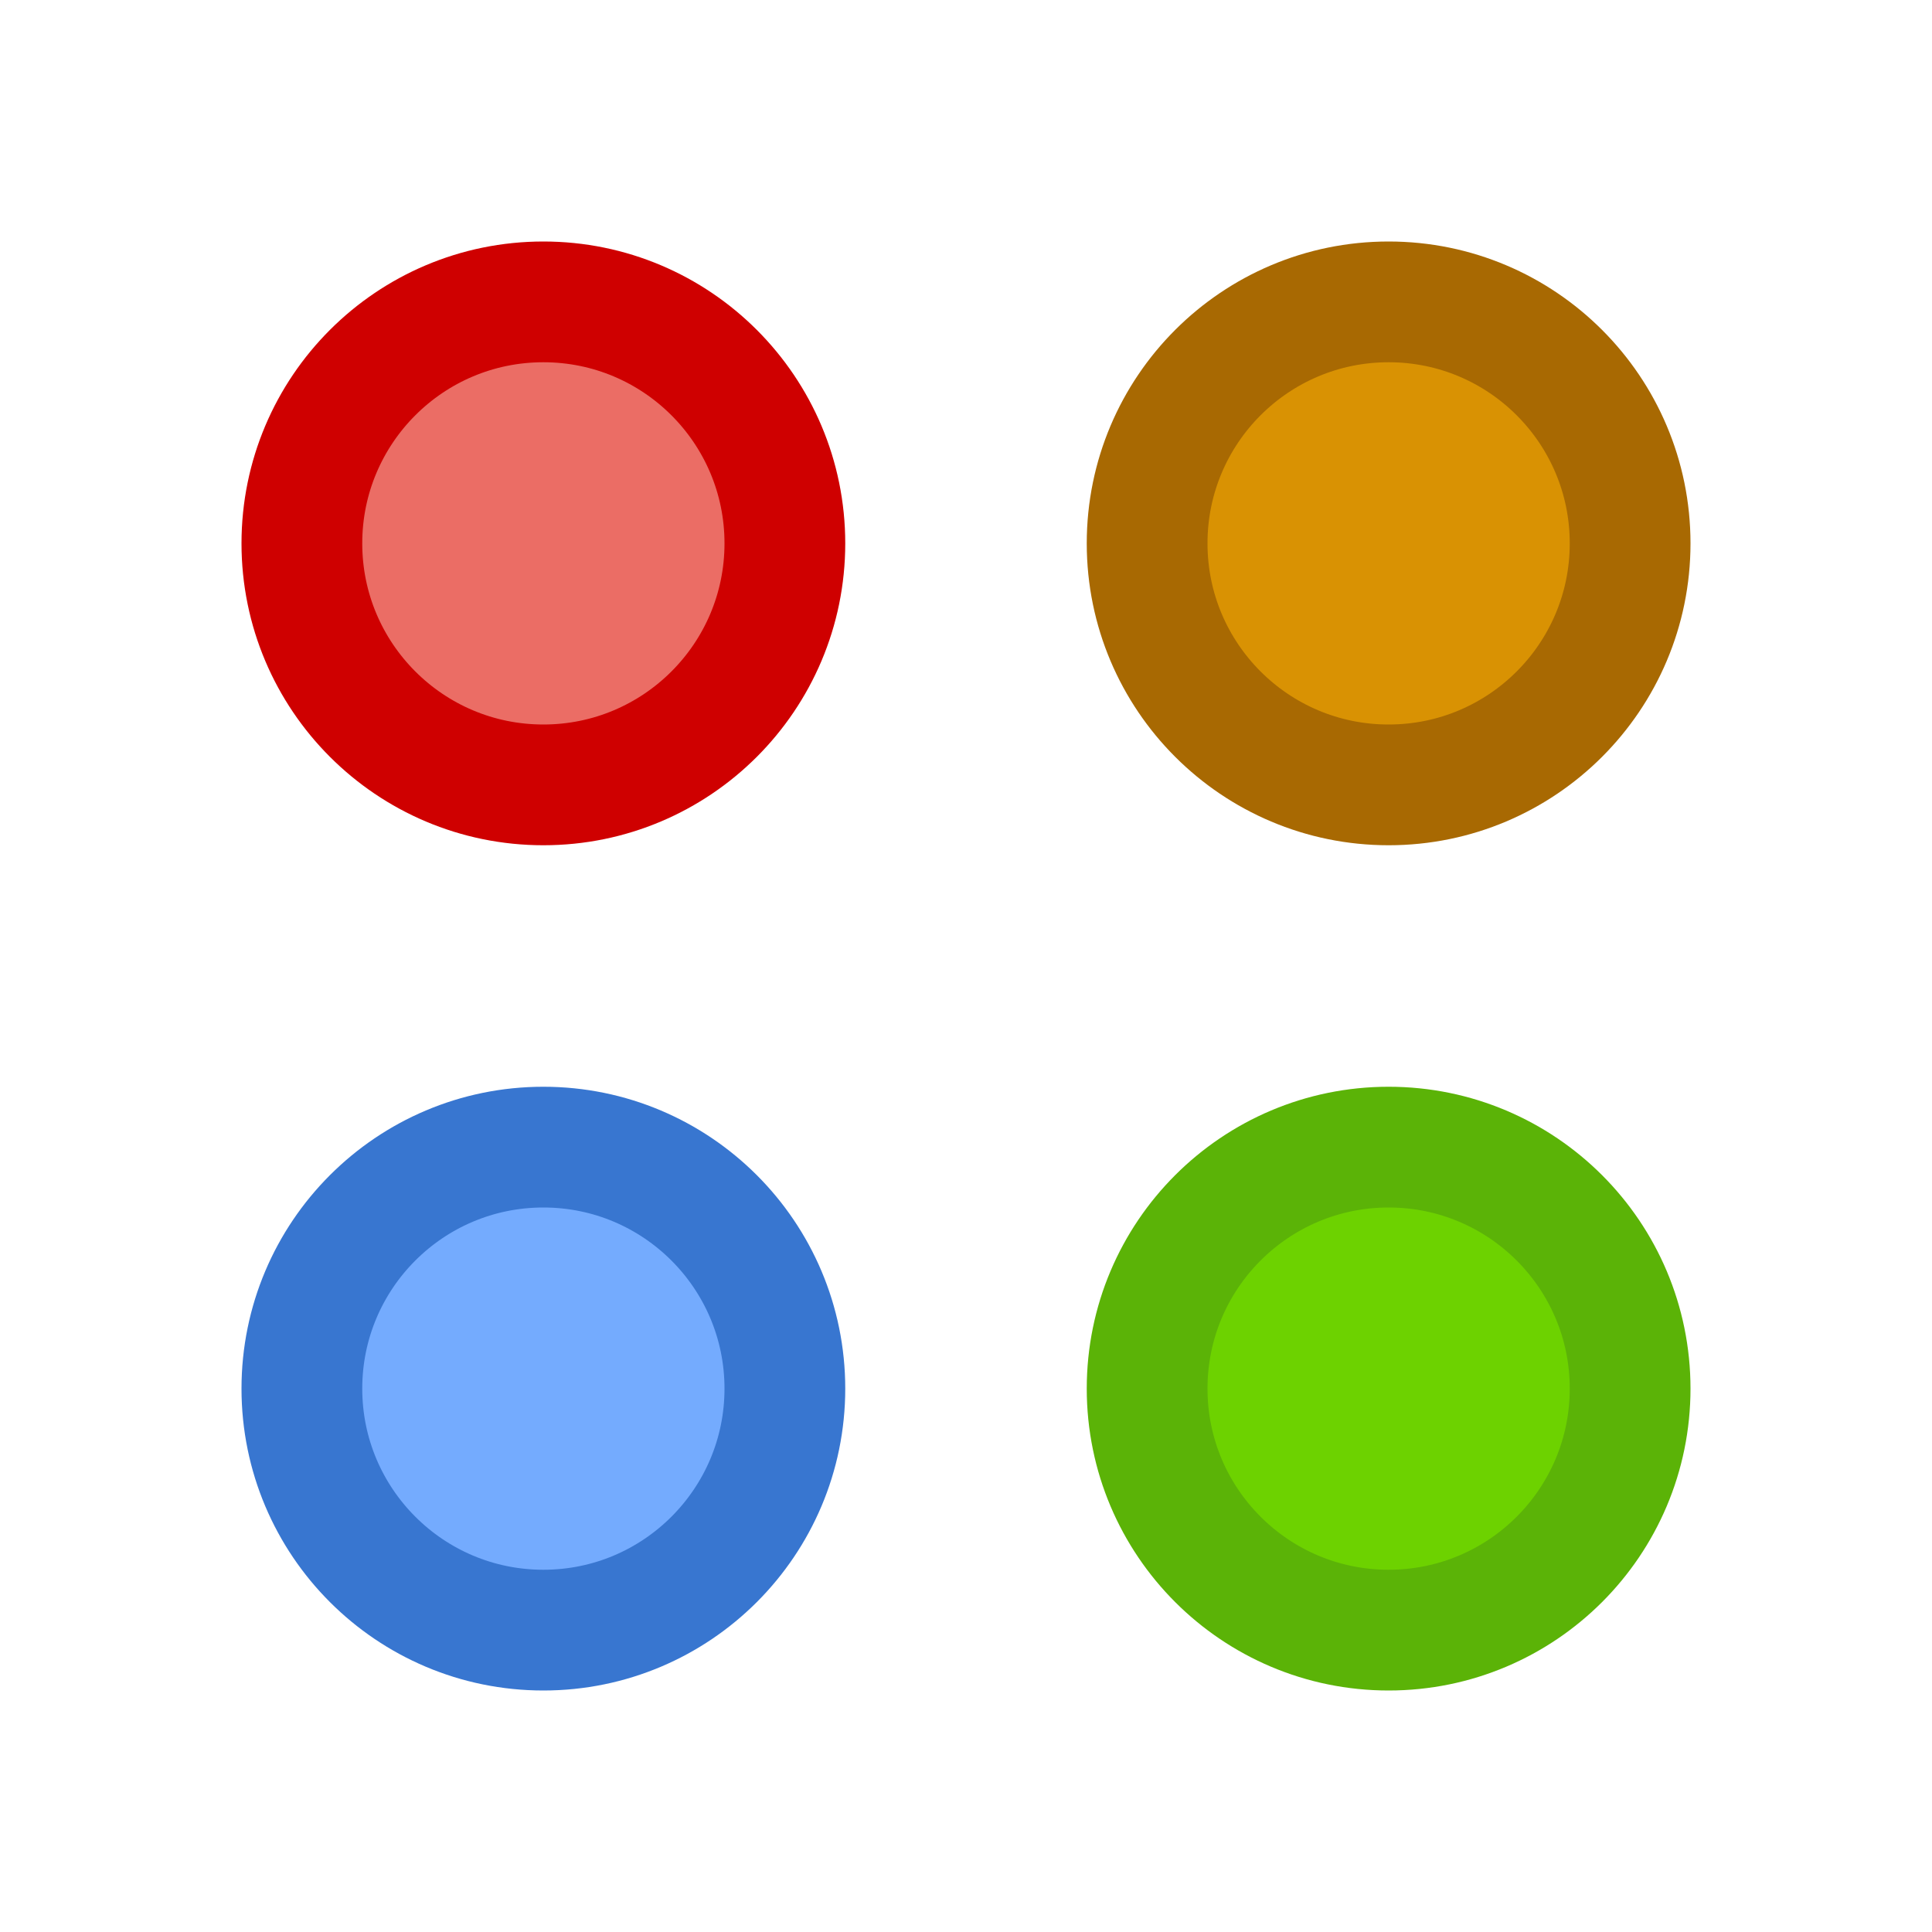
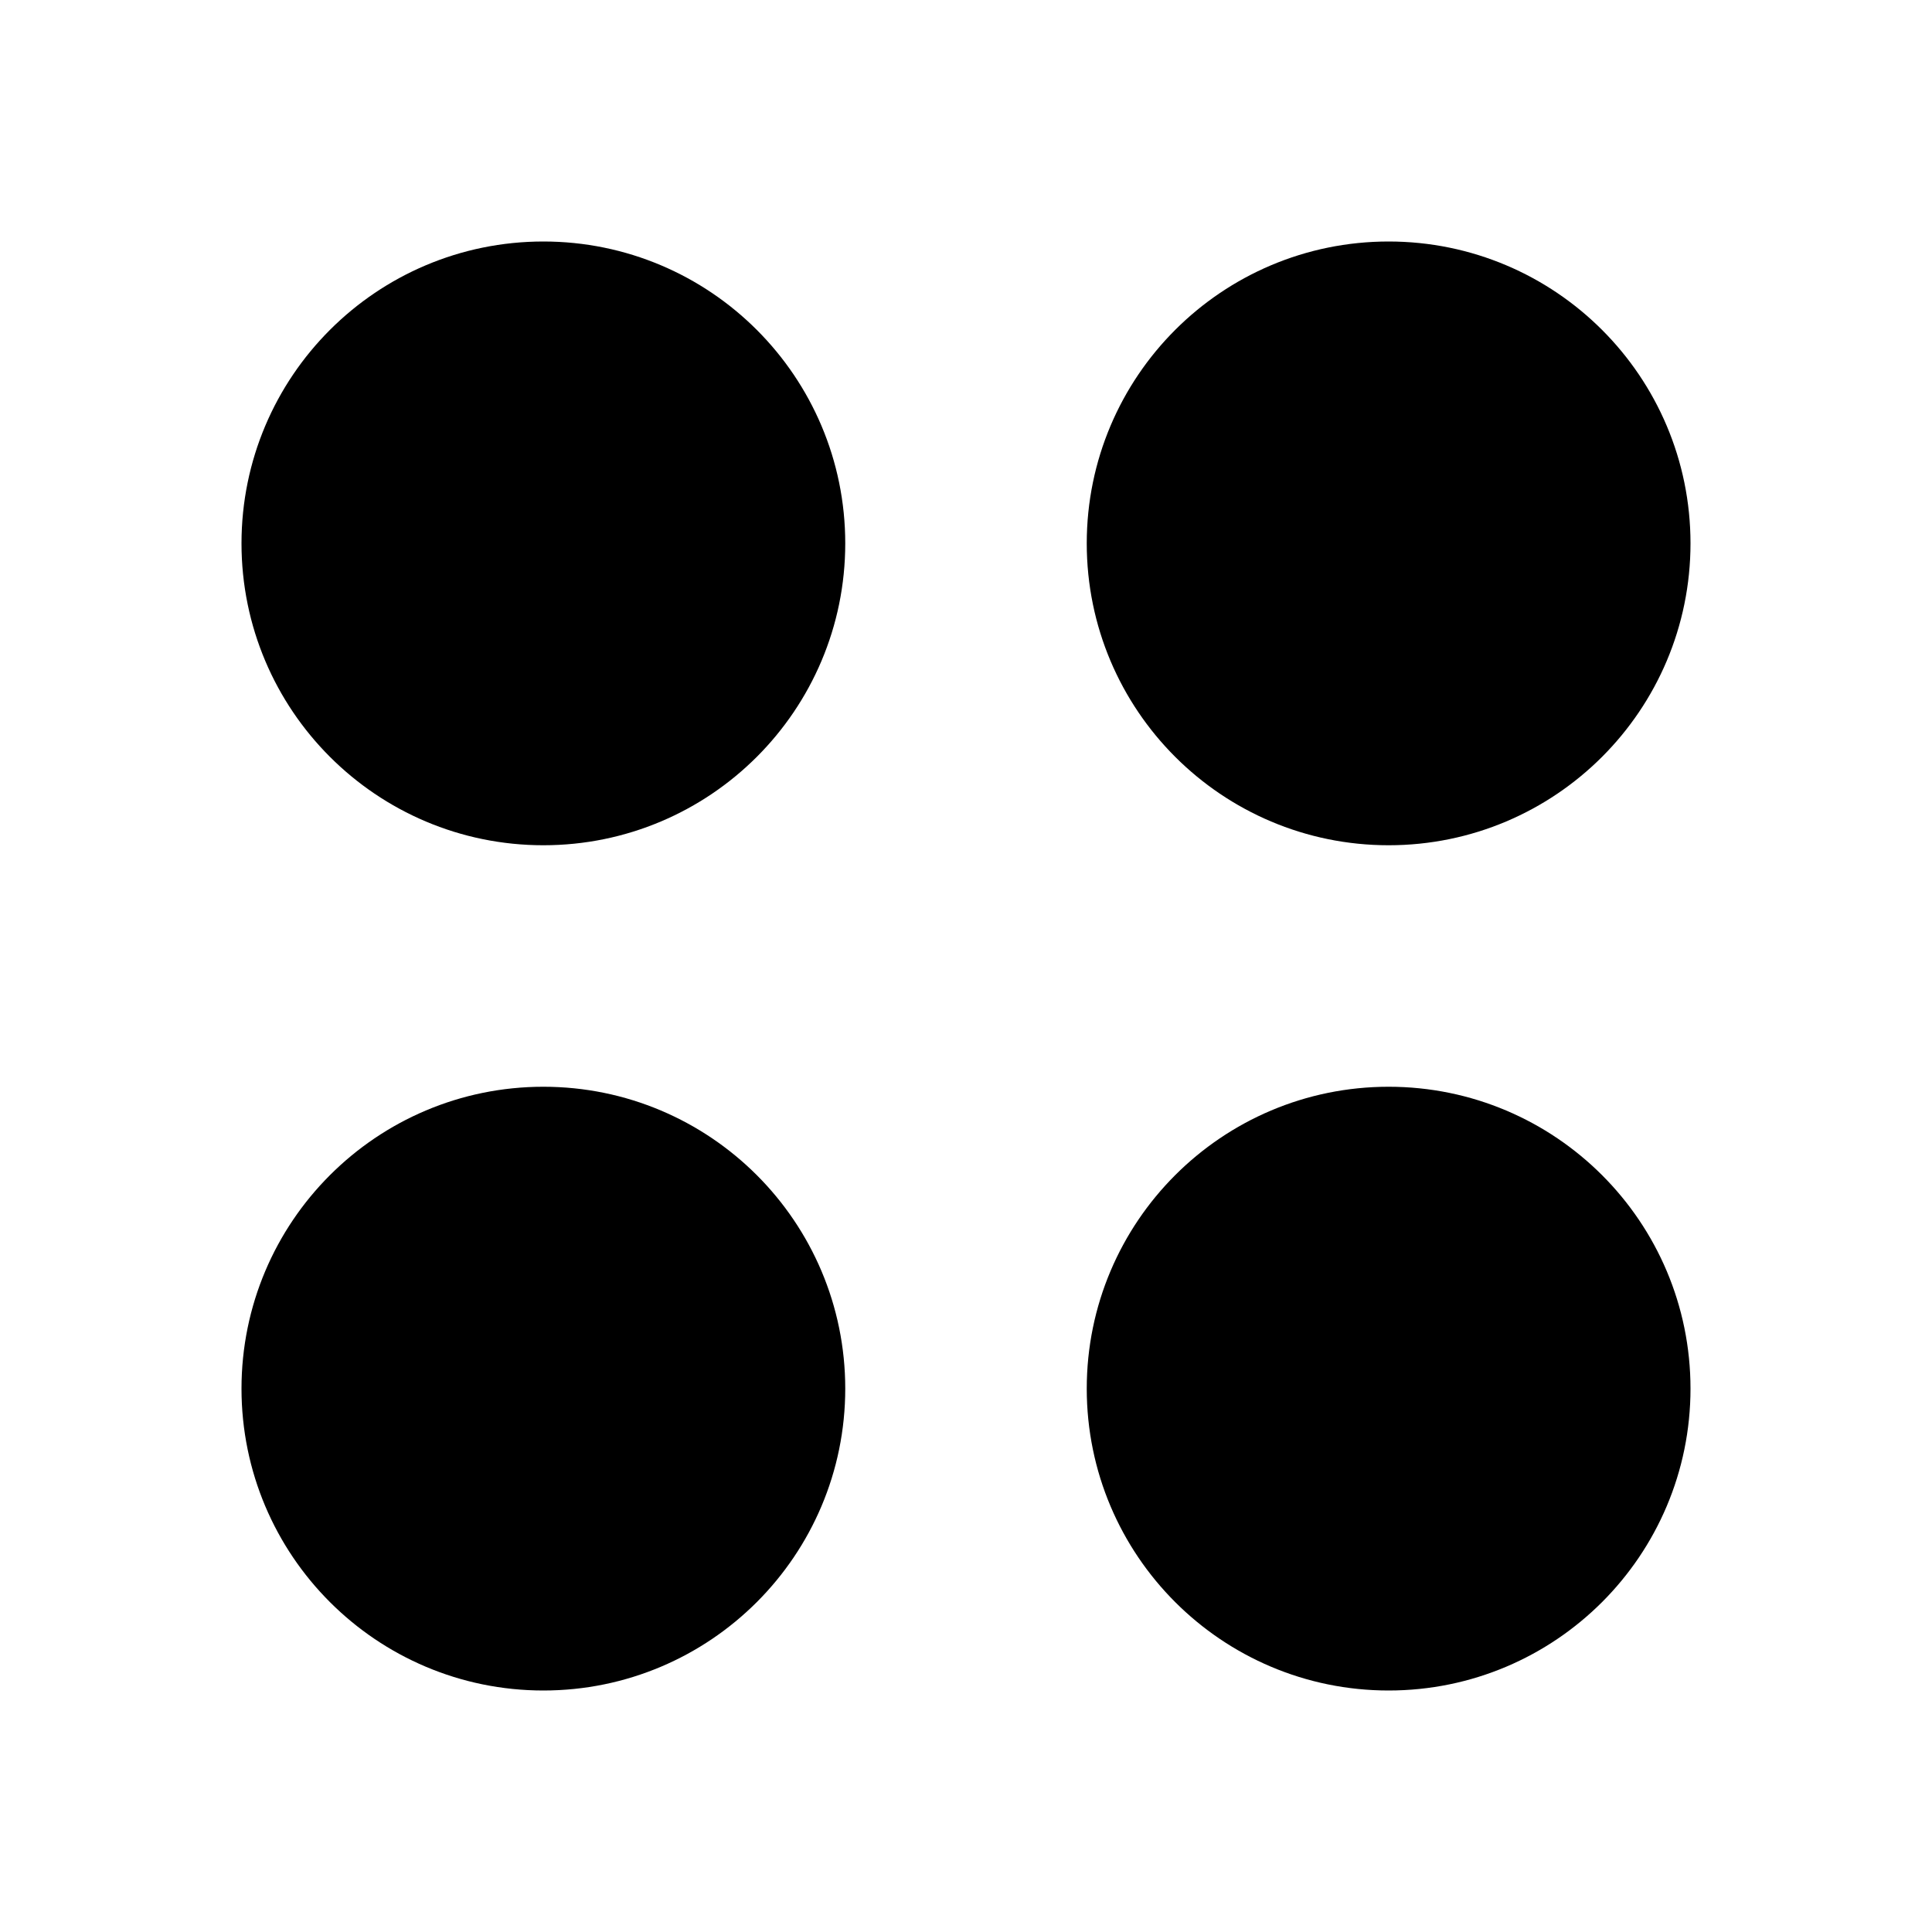
<svg xmlns="http://www.w3.org/2000/svg" width="16" height="16" viewBox="0 0 16 16" version="1.1" id="svg5" xml:space="preserve">
  <defs id="defs2" />
  <g id="layer3">
-     <circle style="fill:#eb6d65;fill-opacity:1;stroke:#cf0000;stroke-linecap:round;stroke-dashoffset:1;stroke-opacity:1;paint-order:fill markers stroke" id="path348" cx="4.5" cy="4.5" r="2" />
-     <circle style="fill:#74abfe;fill-opacity:1;stroke:#3876d0;stroke-linecap:round;stroke-dashoffset:1;stroke-opacity:1;paint-order:fill markers stroke" id="circle3128" cx="4.5" cy="11.5" r="2" />
-     <circle style="fill:#6dd200;fill-opacity:1;stroke:#5bb307;stroke-linecap:round;stroke-dashoffset:1;stroke-opacity:1;paint-order:fill markers stroke;stroke-width:1;stroke-dasharray:none" id="circle3613" cx="11.5" cy="11.5" r="2" />
-     <circle style="fill:#d99203;fill-opacity:1;stroke:#a86902;stroke-linecap:round;stroke-dashoffset:1;stroke-opacity:1;paint-order:fill markers stroke" id="circle4029" cx="11.5" cy="4.5" r="2" />
+     <circle style="fill:#000000;fill-opacity:1;stroke:#000000;stroke-linecap:round;stroke-dashoffset:1;stroke-opacity:1;paint-order:fill markers stroke" id="path348" cx="4.5" cy="4.5" r="2" />
+     <circle style="fill:#000000;fill-opacity:1;stroke:#000000;stroke-linecap:round;stroke-dashoffset:1;stroke-opacity:1;paint-order:fill markers stroke" id="circle3128" cx="4.5" cy="11.5" r="2" />
+     <circle style="fill:#000000;fill-opacity:1;stroke:#000000;stroke-linecap:round;stroke-dashoffset:1;stroke-opacity:1;paint-order:fill markers stroke;stroke-width:1;stroke-dasharray:none" id="circle3613" cx="11.5" cy="11.5" r="2" />
+     <circle style="fill:#000000;fill-opacity:1;stroke:#000000;stroke-linecap:round;stroke-dashoffset:1;stroke-opacity:1;paint-order:fill markers stroke" id="circle4029" cx="11.5" cy="4.5" r="2" />
  </g>
</svg>
